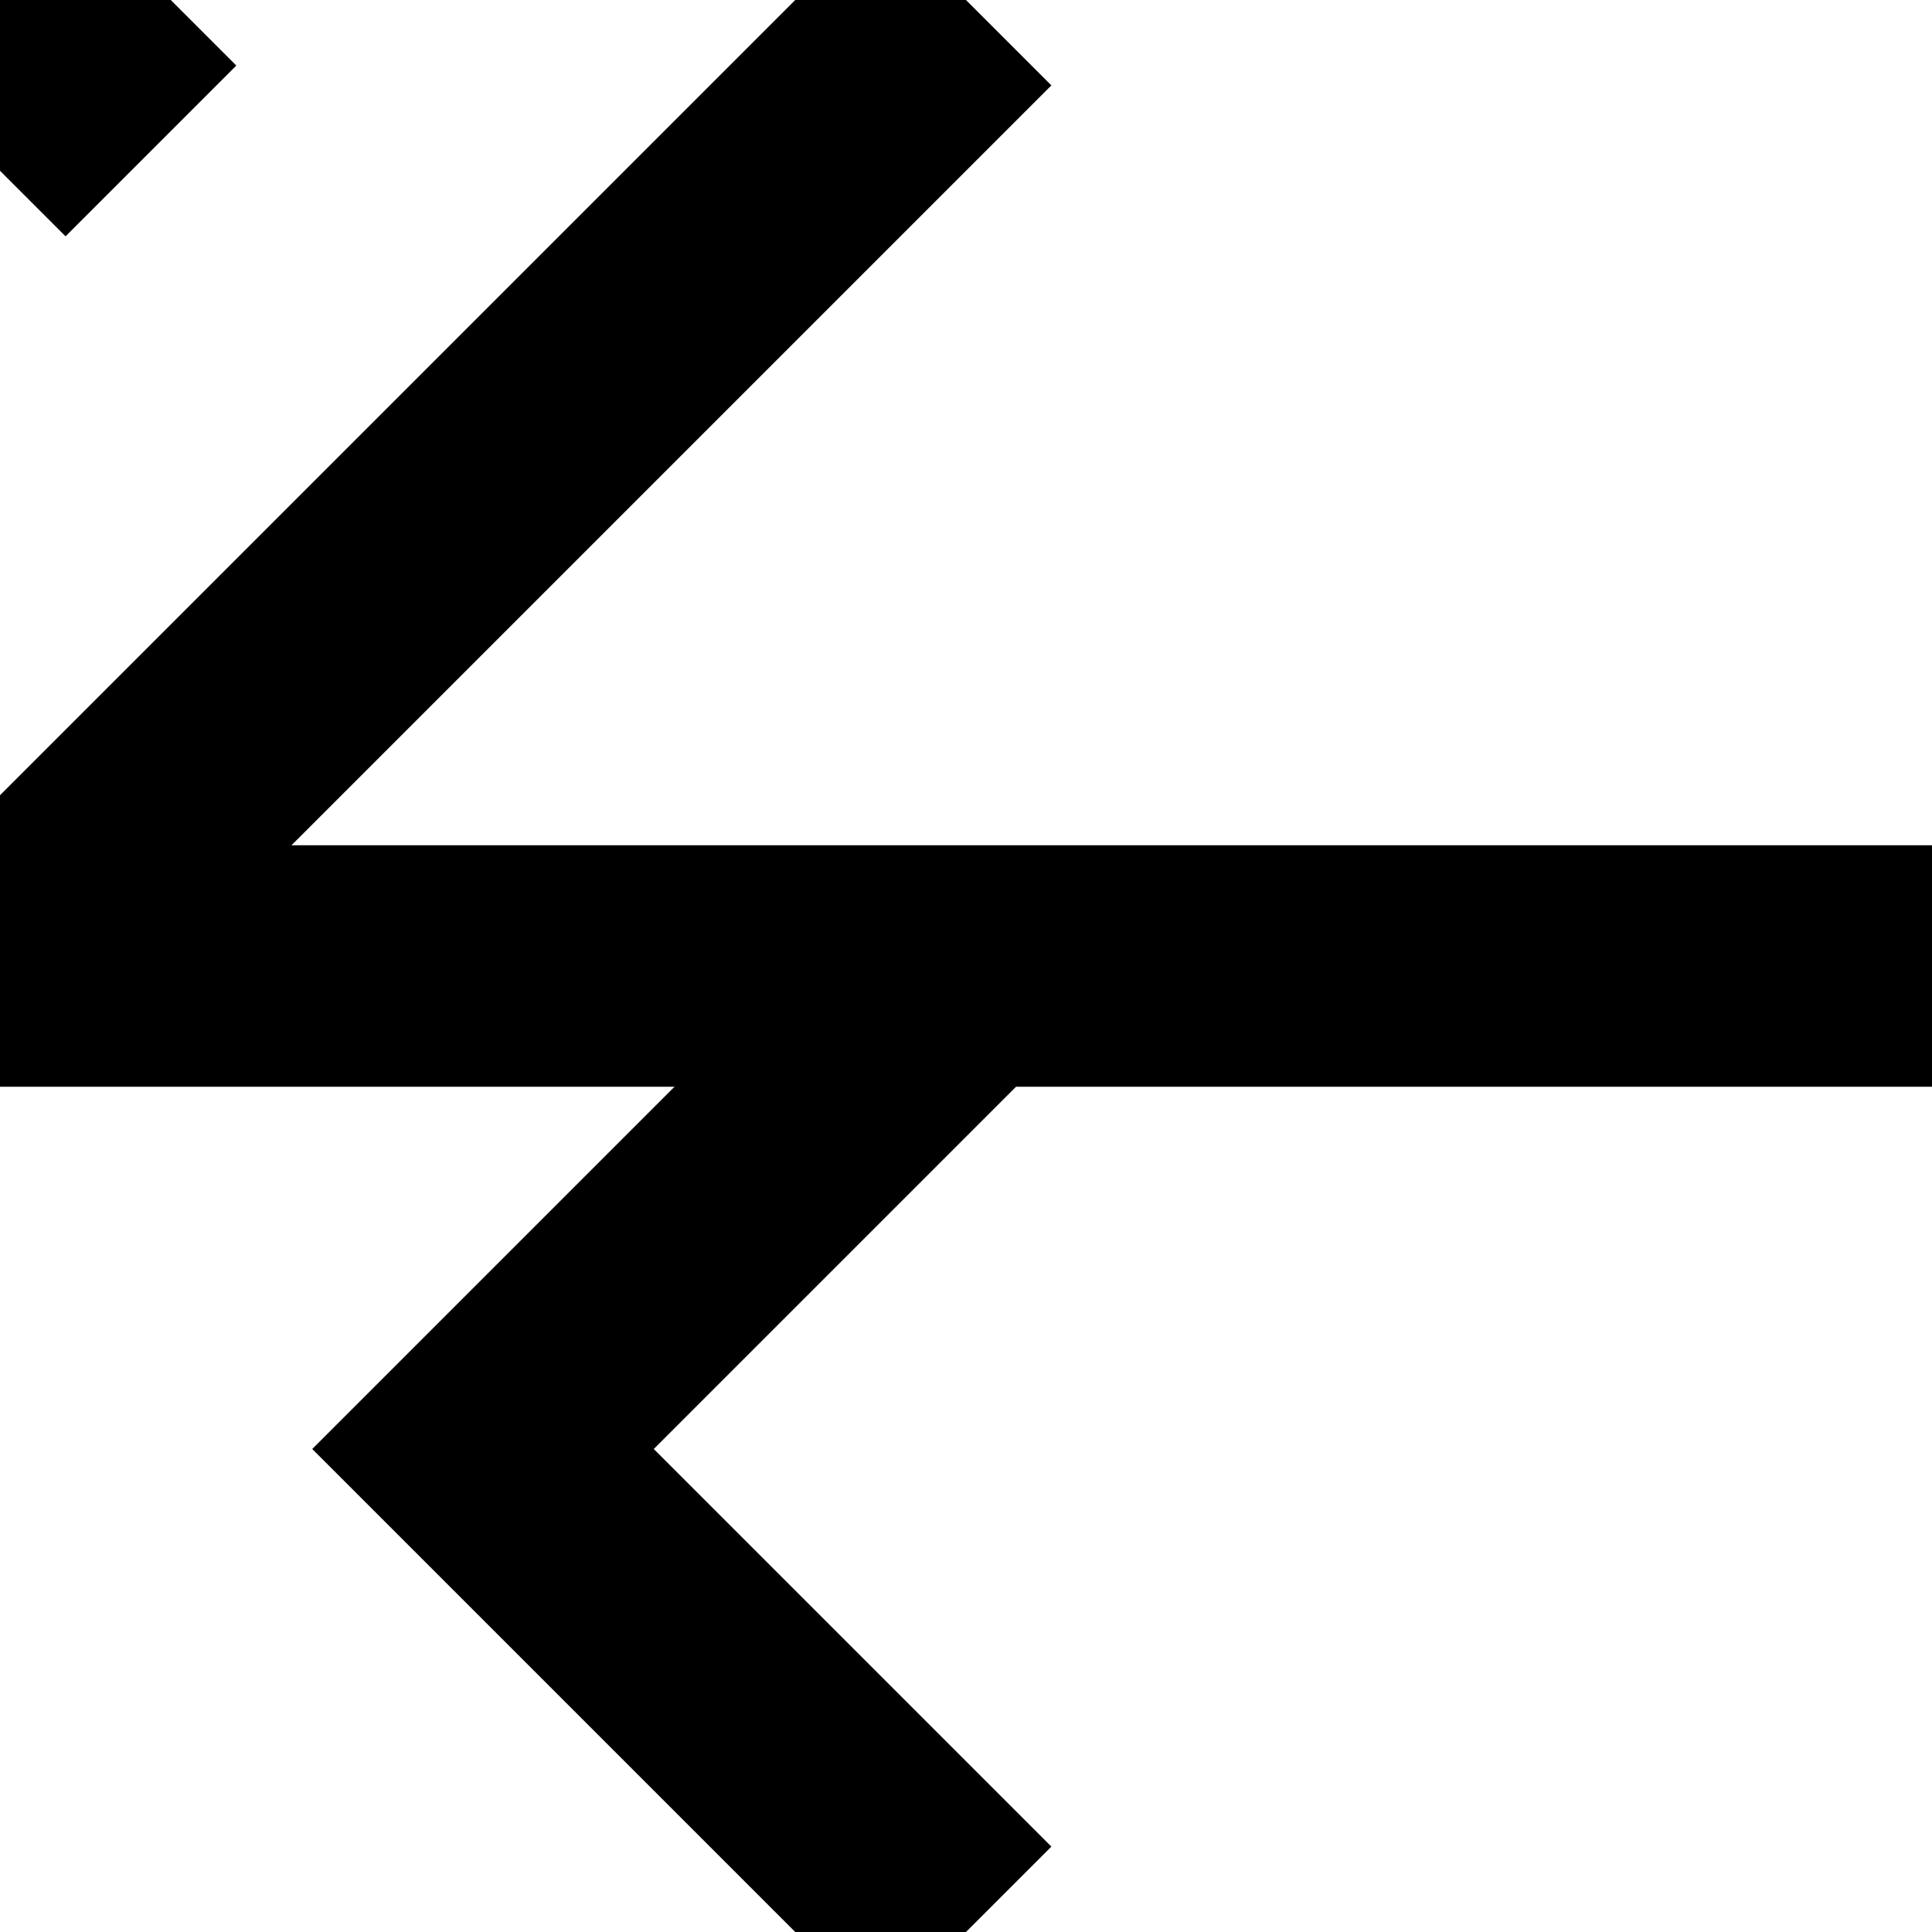
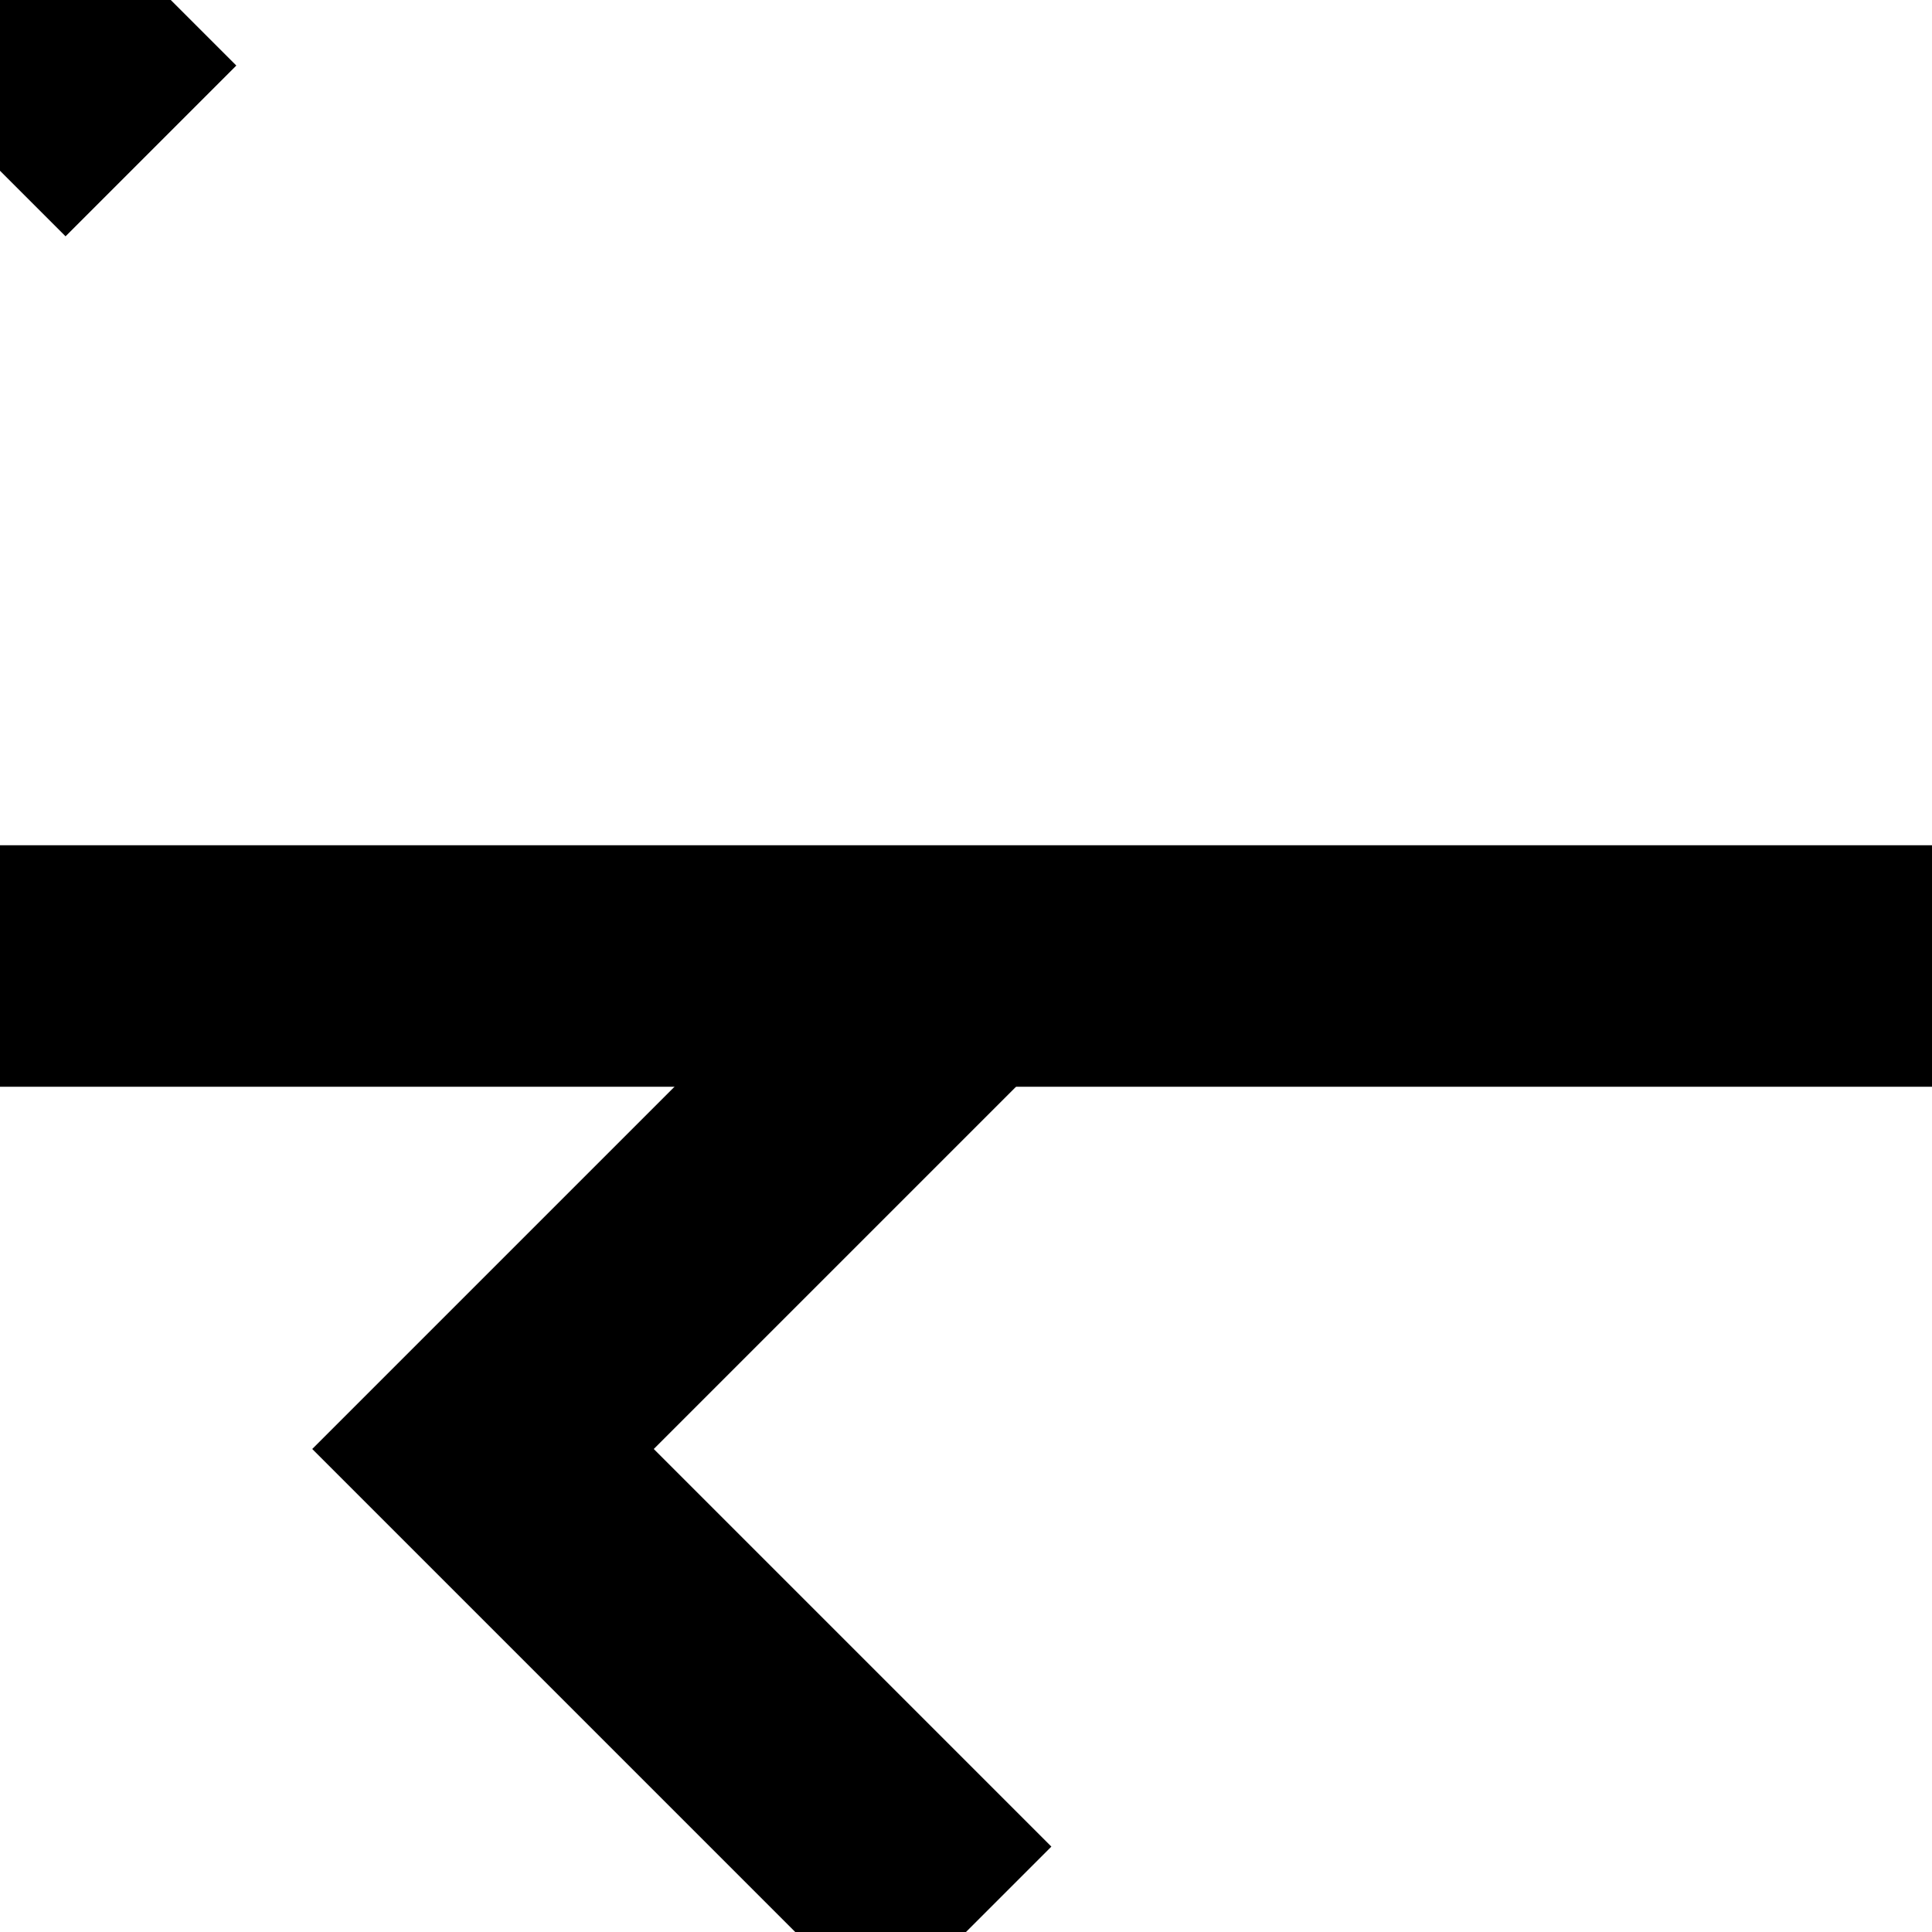
<svg xmlns="http://www.w3.org/2000/svg" id="svg8" version="1.1" viewBox="0 0 135.467 135.467" height="512" width="512">
  <defs id="defs2" />
  <g transform="translate(0,-161.5333)" id="layer1">
    <path id="path4493" d="M 0,229.267 H 135.467" style="fill:none;fill-rule:evenodd;stroke:#000000;stroke-width:16.933;stroke-linecap:butt;stroke-linejoin:miter;stroke-opacity:1;stroke-miterlimit:4;stroke-dasharray:none" />
    <path id="path4535" d="M 67.733,229.267 33.867,263.133 67.733,297" style="fill:none;fill-rule:evenodd;stroke:#000000;stroke-width:16.933;stroke-linecap:butt;stroke-linejoin:miter;stroke-opacity:1;stroke-miterlimit:4;stroke-dasharray:none" />
  </g>
  <defs id="defs2" />
  <path id="path4597" d="M 10.583,10.583 -4.233,-4.233" style="fill:none;fill-rule:evenodd;stroke:#000000;stroke-width:16.933;stroke-linecap:butt;stroke-linejoin:miter;stroke-miterlimit:4;stroke-dasharray:none;stroke-opacity:1" />
-   <path style="fill:none;fill-rule:evenodd;stroke:#000000;stroke-width:16.933;stroke-linecap:butt;stroke-linejoin:miter;stroke-opacity:1;stroke-miterlimit:4;stroke-dasharray:none" d="M 0,67.733 67.733,2.5999998e-6" id="path5042" />
</svg>
